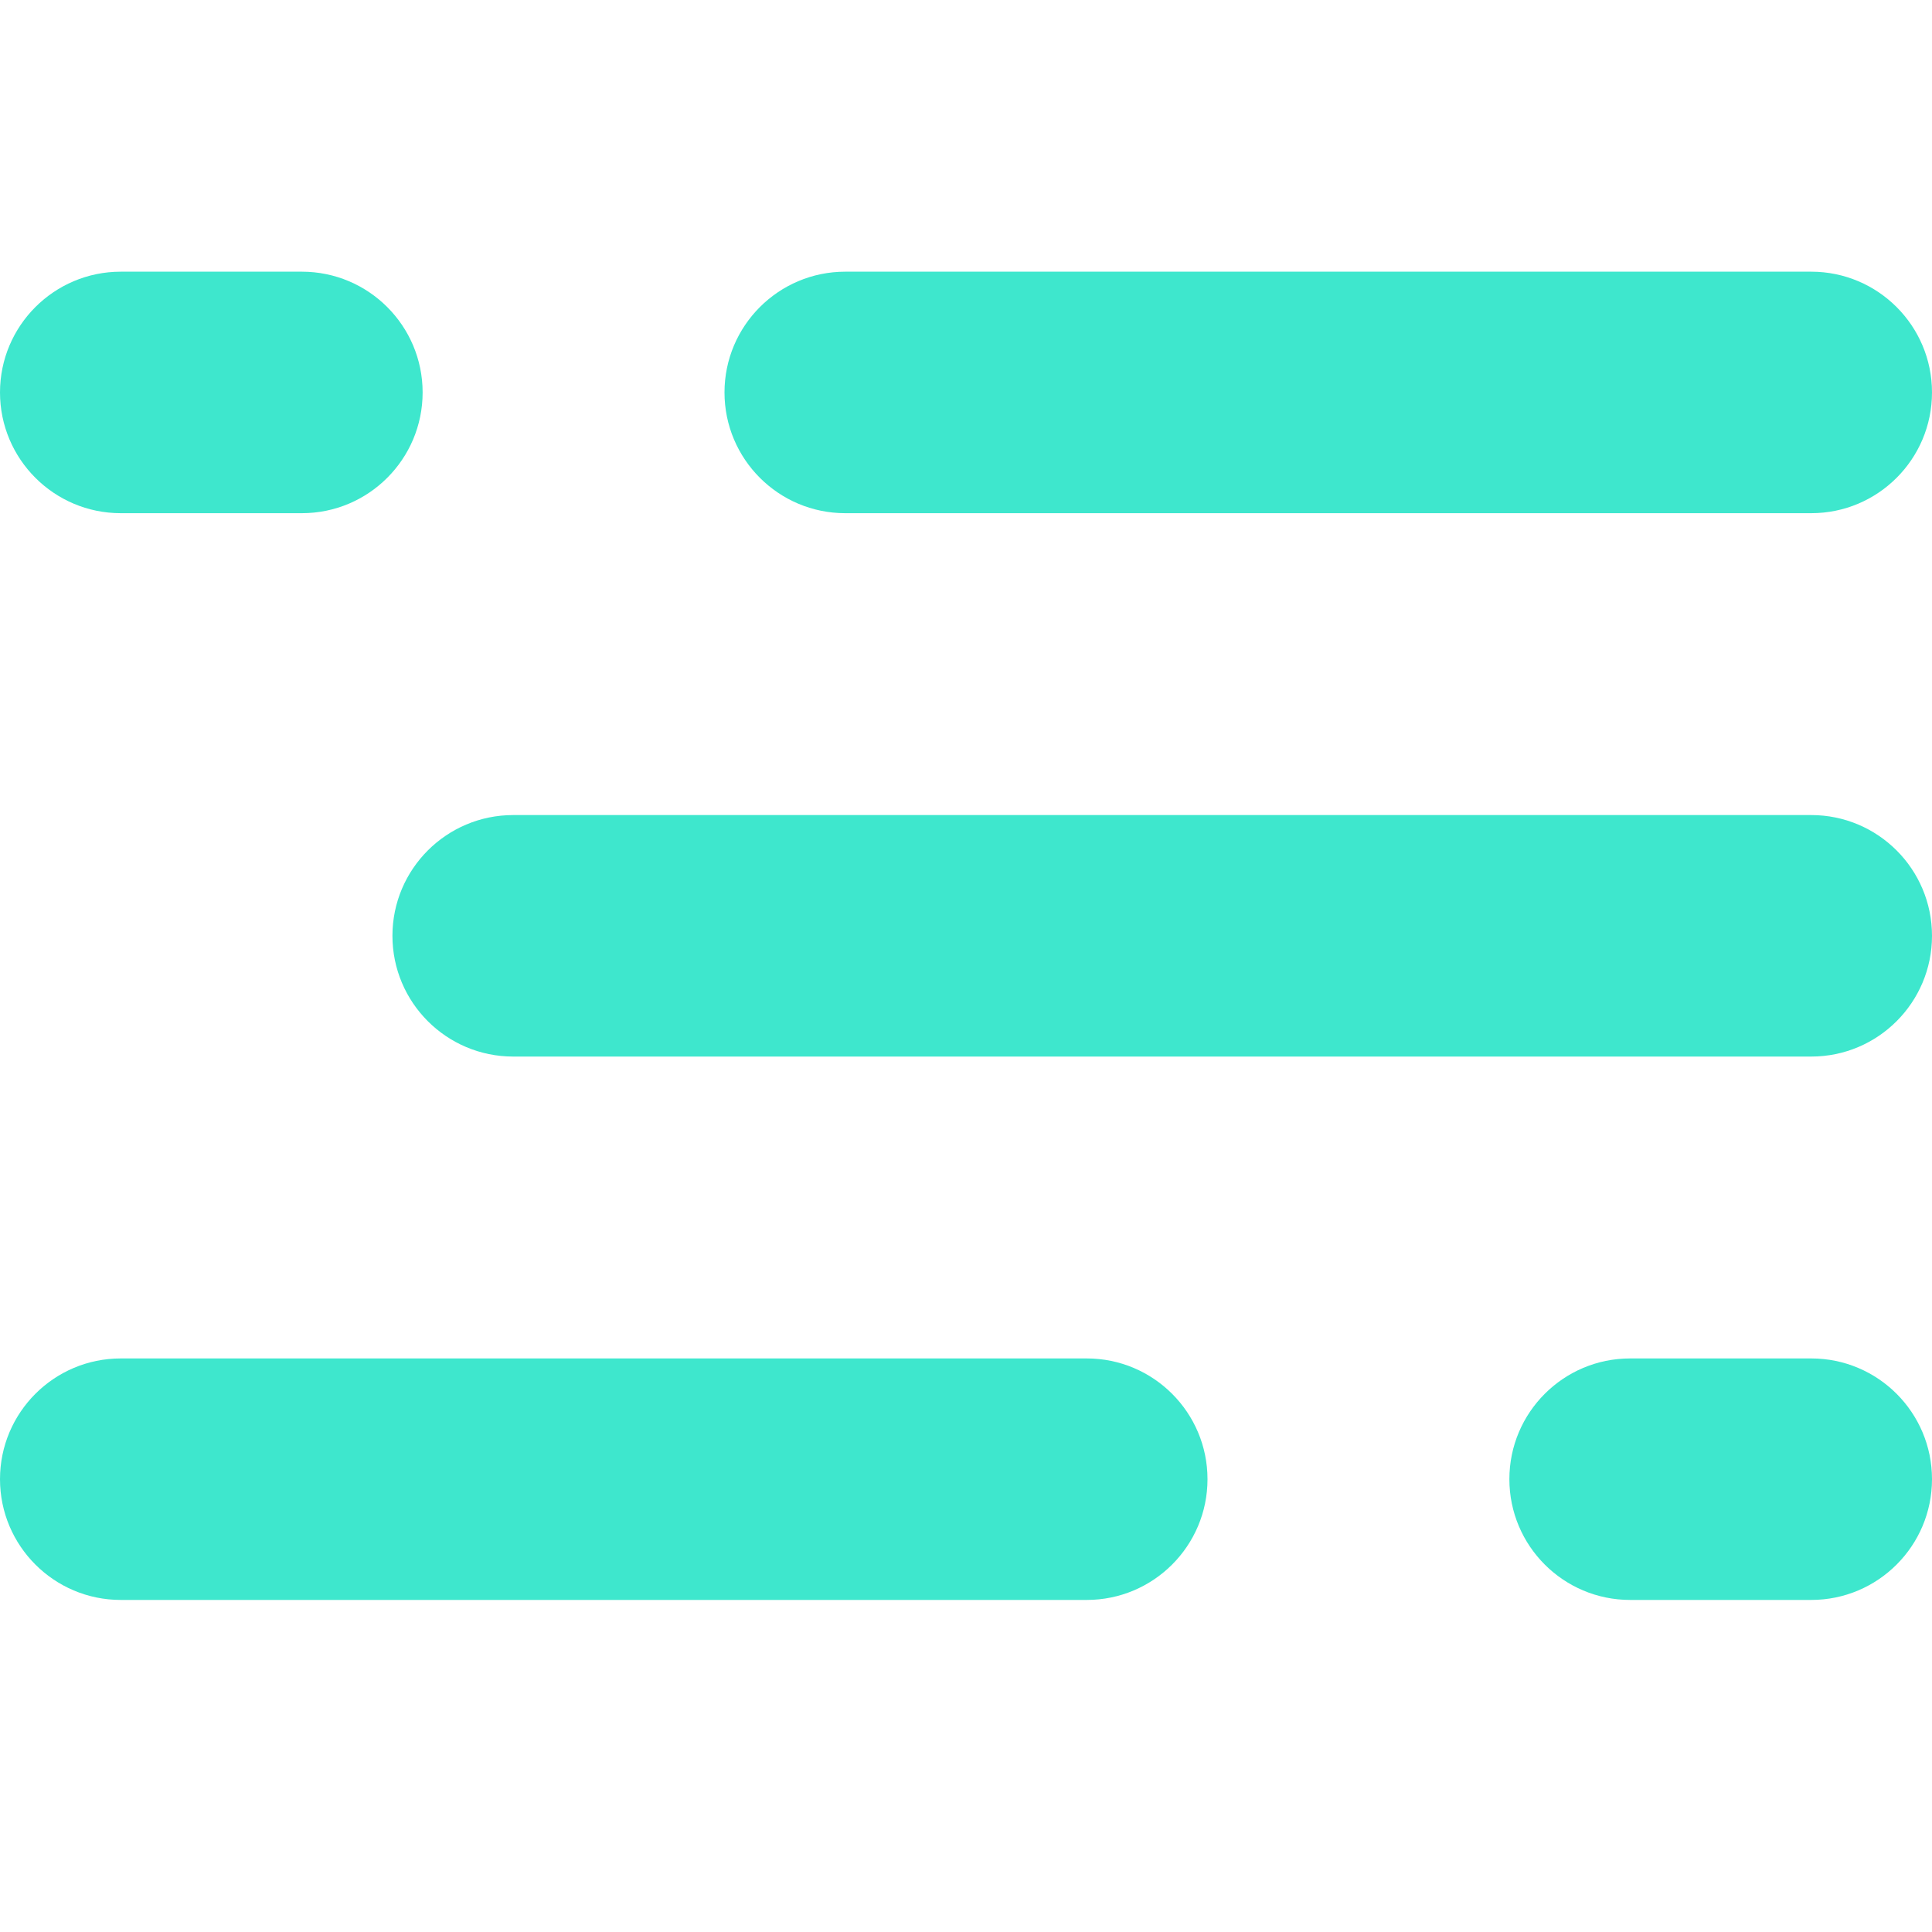
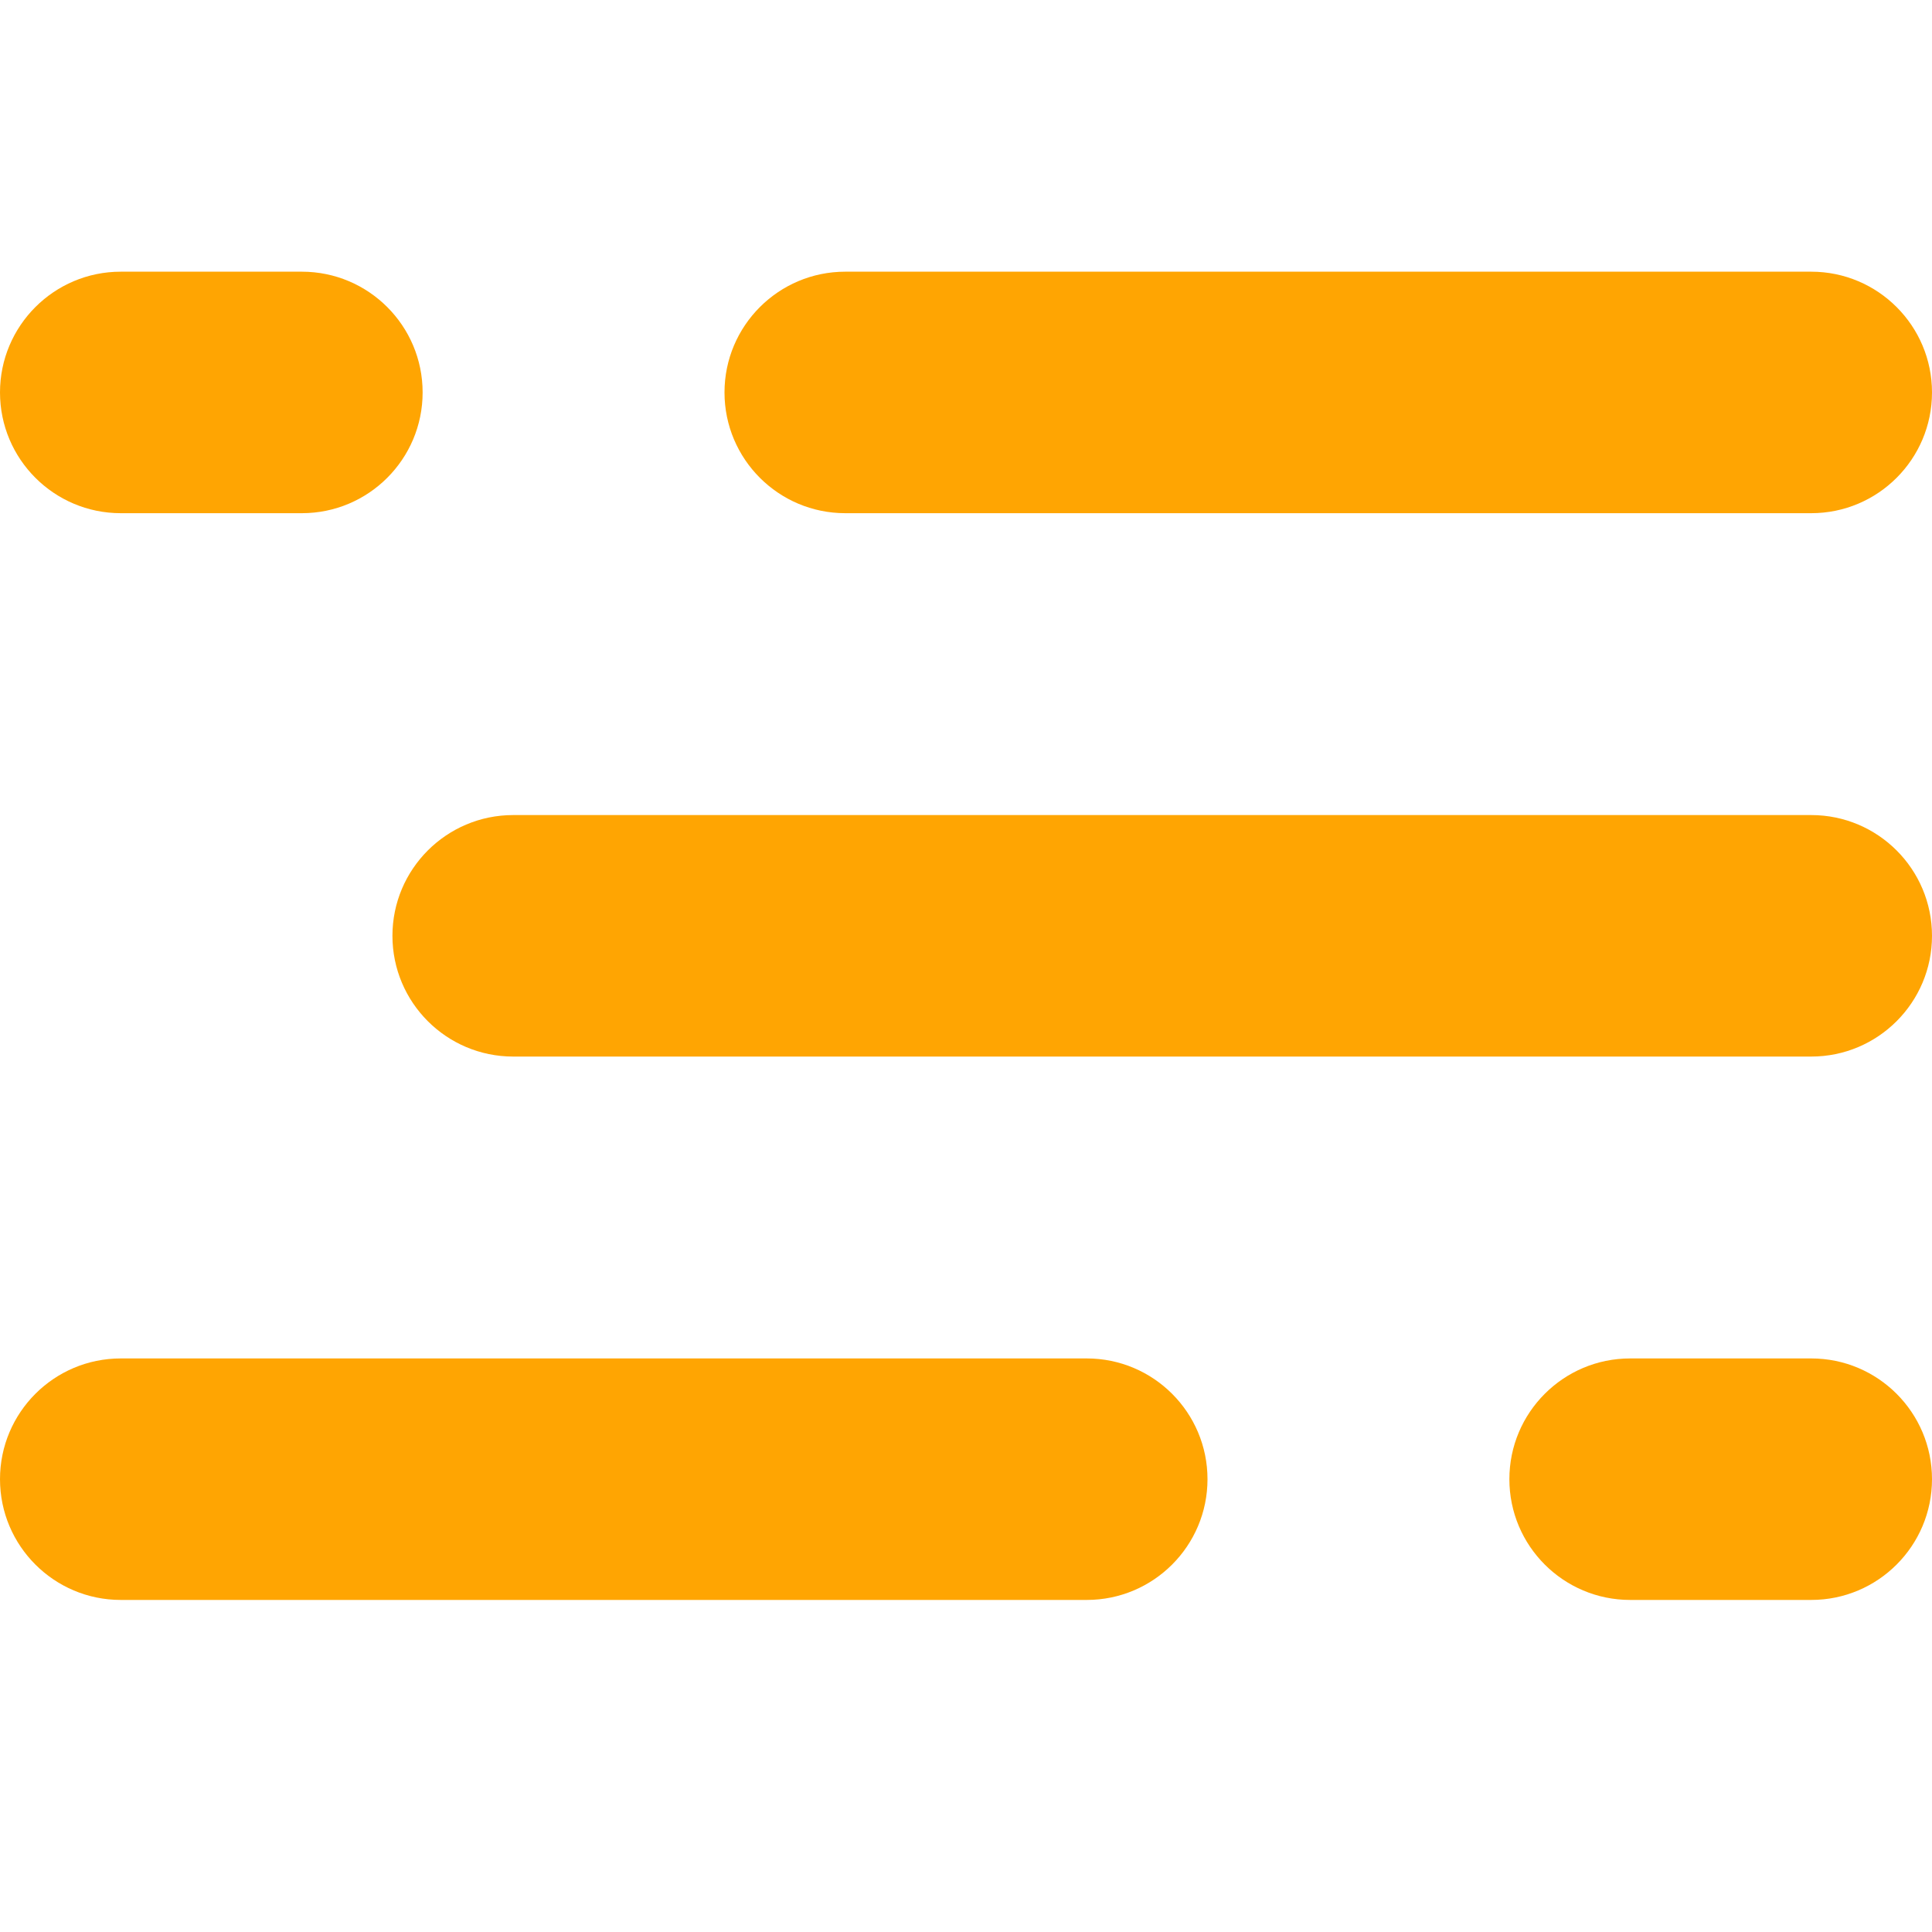
<svg xmlns="http://www.w3.org/2000/svg" width="24" height="24" viewBox="0 0 24 24" fill="none">
-   <path d="M22.5 16.875H20.25C19.422 16.875 18.75 17.547 18.75 18.375C18.75 19.203 19.422 19.875 20.25 19.875H22.5C23.328 19.875 24 19.203 24 18.375C24 17.547 23.328 16.875 22.5 16.875Z" fill="#3EE7CD" />
-   <path d="M13.5 16.875H1.5C0.672 16.875 0 17.547 0 18.375C0 19.203 0.672 19.875 1.5 19.875H13.5C14.328 19.875 15 19.203 15 18.375C15 17.547 14.328 16.875 13.5 16.875Z" fill="#3EE7CD" />
-   <path d="M1.5 3.375H3.75C4.578 3.375 5.25 4.047 5.25 4.875C5.25 5.703 4.578 6.375 3.75 6.375H1.5C0.672 6.375 0 5.703 0 4.875C0 4.047 0.672 3.375 1.5 3.375Z" fill="#3EE7CD" />
-   <path d="M10.5 3.375H22.5C23.328 3.375 24 4.047 24 4.875C24 5.703 23.328 6.375 22.5 6.375H10.5C9.672 6.375 9 5.703 9 4.875C9 4.047 9.672 3.375 10.5 3.375Z" fill="#3EE7CD" />
-   <path d="M6.375 10.125H22.5C23.328 10.125 24 10.797 24 11.625C24 12.453 23.328 13.125 22.5 13.125H6.375C5.547 13.125 4.875 12.453 4.875 11.625C4.875 10.797 5.547 10.125 6.375 10.125Z" fill="#3EE7CD" />
+   <path d="M22.5 16.875H20.25C19.422 16.875 18.75 17.547 18.75 18.375C18.75 19.203 19.422 19.875 20.25 19.875H22.5C23.328 19.875 24 19.203 24 18.375C24 17.547 23.328 16.875 22.5 16.875Z" fill="#FFA502" />
+   <path d="M13.5 16.875H1.5C0.672 16.875 0 17.547 0 18.375C0 19.203 0.672 19.875 1.5 19.875H13.5C14.328 19.875 15 19.203 15 18.375C15 17.547 14.328 16.875 13.5 16.875Z" fill="#FFA502" />
+   <path d="M1.5 3.375H3.75C4.578 3.375 5.25 4.047 5.25 4.875C5.25 5.703 4.578 6.375 3.75 6.375H1.5C0.672 6.375 0 5.703 0 4.875C0 4.047 0.672 3.375 1.5 3.375Z" fill="#FFA502" />
+   <path d="M10.5 3.375H22.5C23.328 3.375 24 4.047 24 4.875C24 5.703 23.328 6.375 22.5 6.375H10.5C9.672 6.375 9 5.703 9 4.875C9 4.047 9.672 3.375 10.5 3.375Z" fill="#FFA502" />
+   <path d="M6.375 10.125H22.5C23.328 10.125 24 10.797 24 11.625C24 12.453 23.328 13.125 22.5 13.125H6.375C5.547 13.125 4.875 12.453 4.875 11.625C4.875 10.797 5.547 10.125 6.375 10.125Z" fill="#FFA502" />
</svg>
